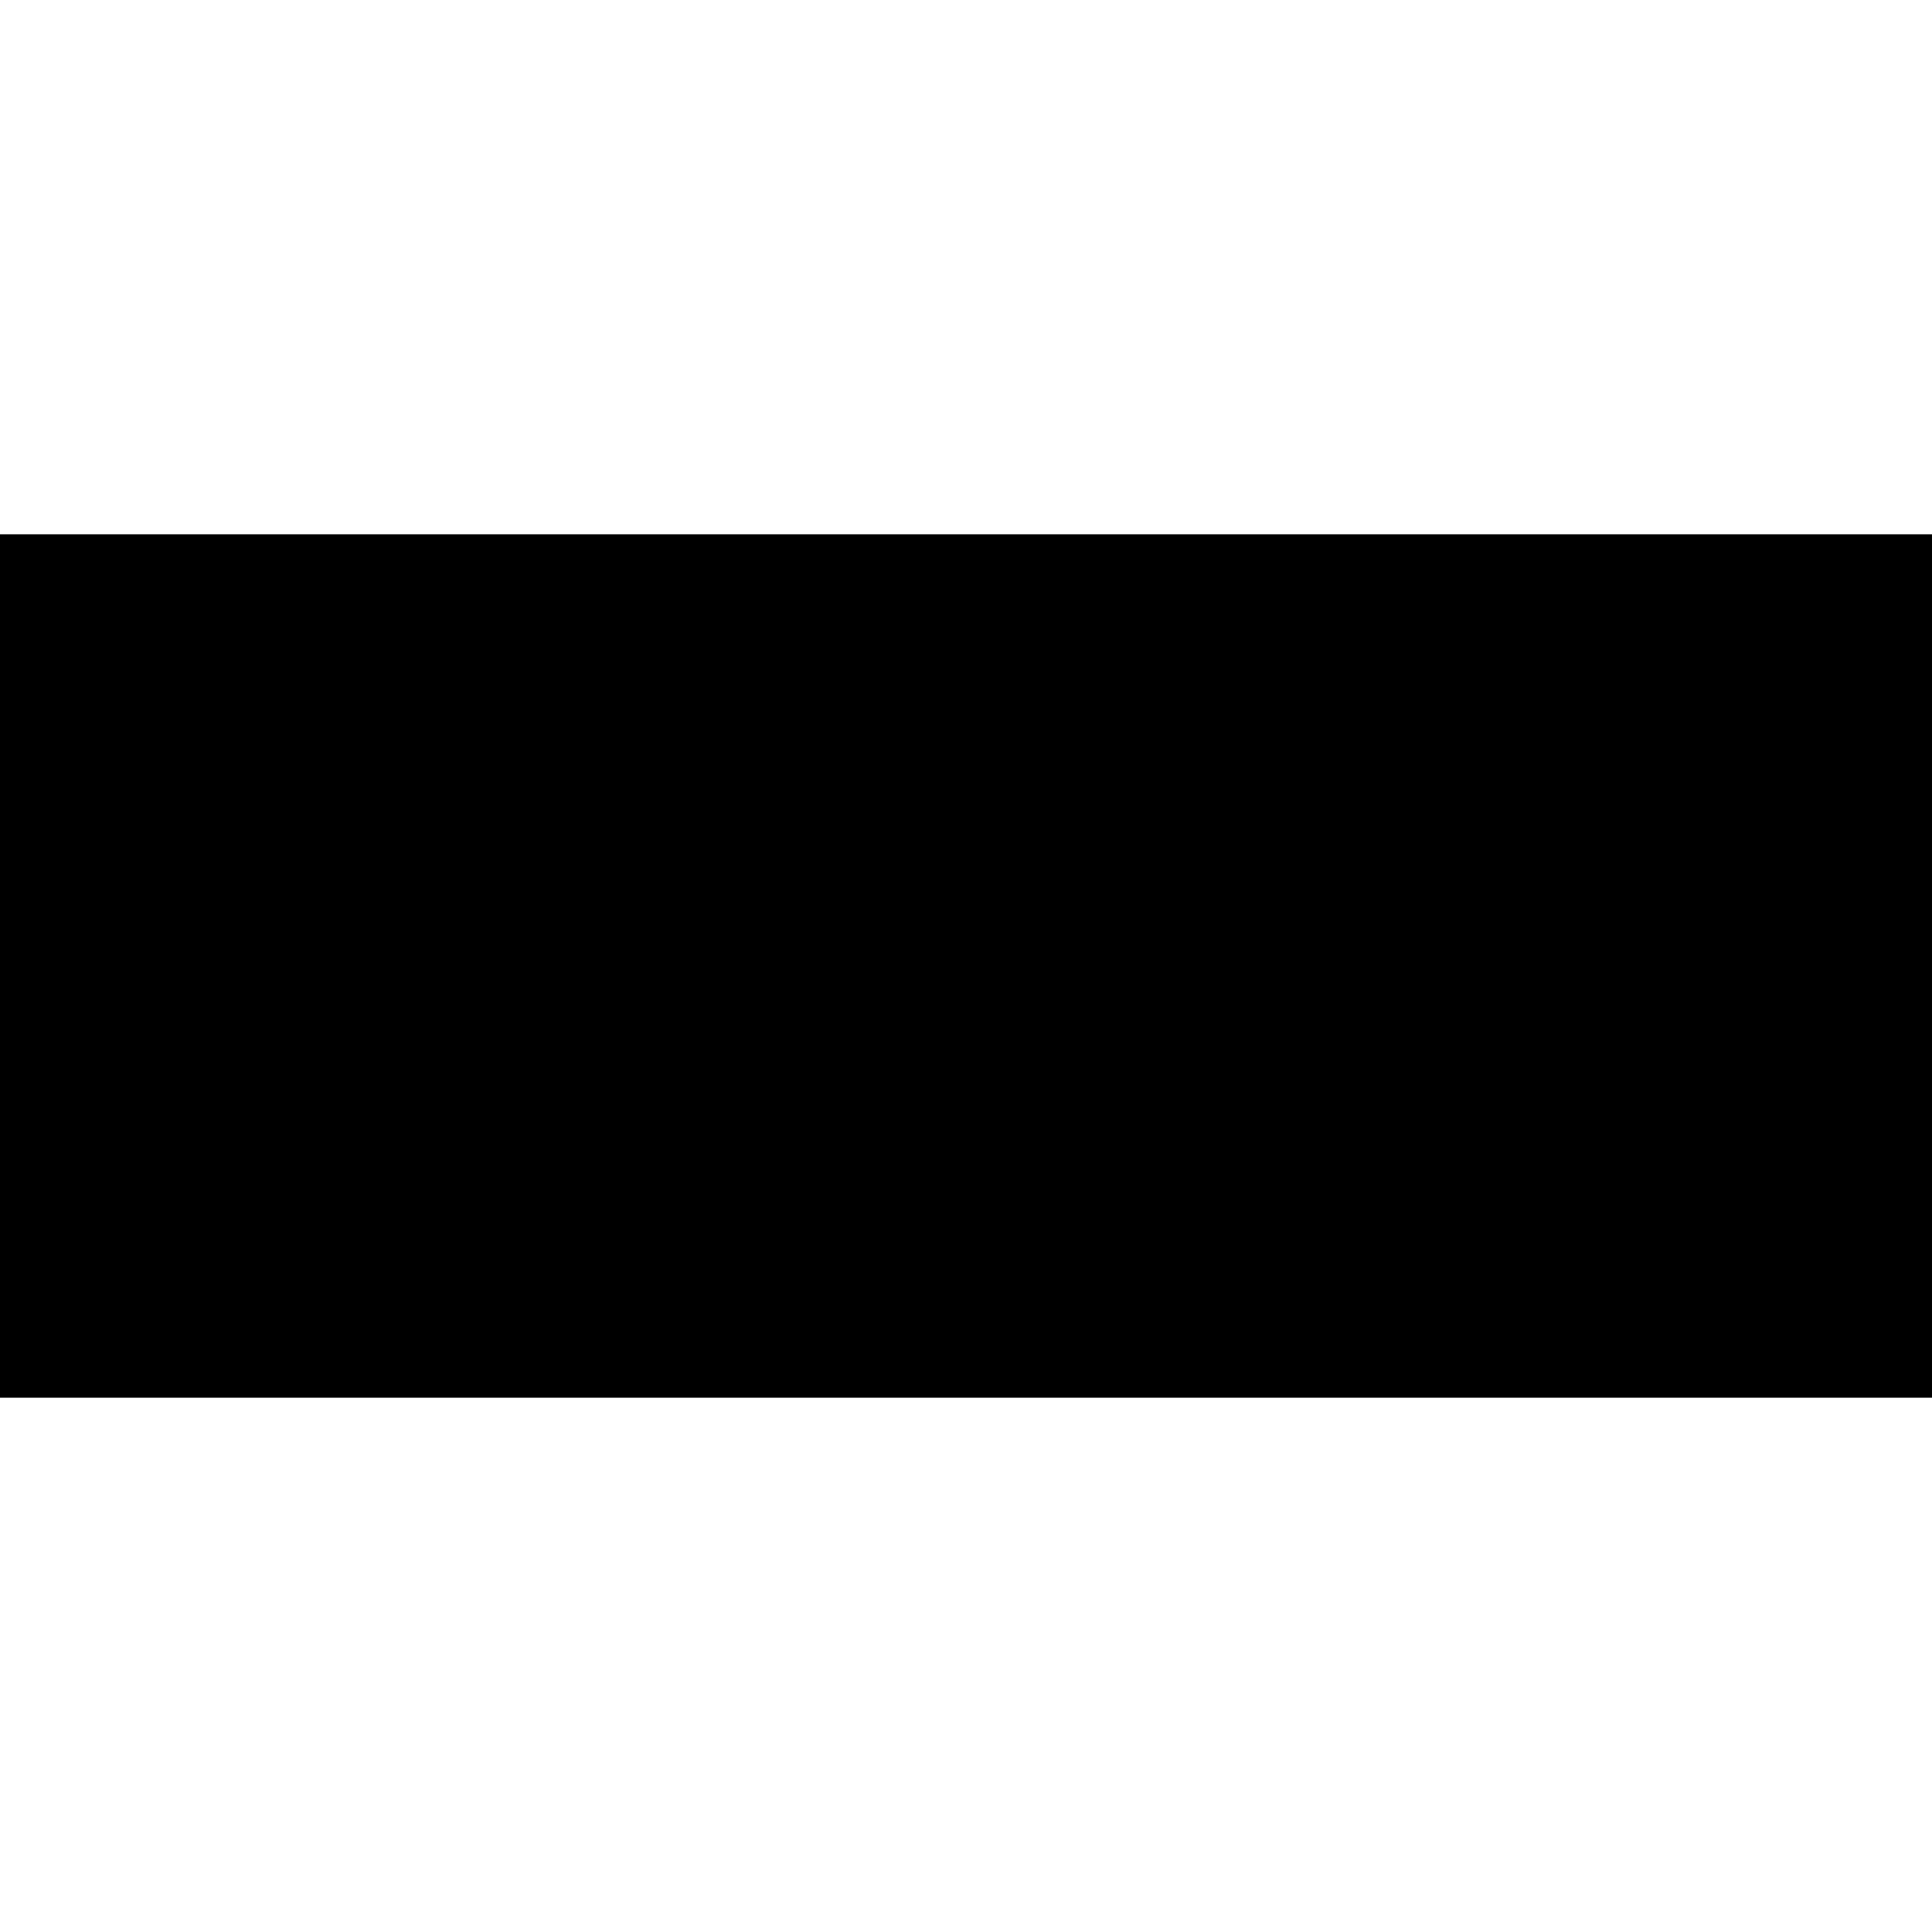
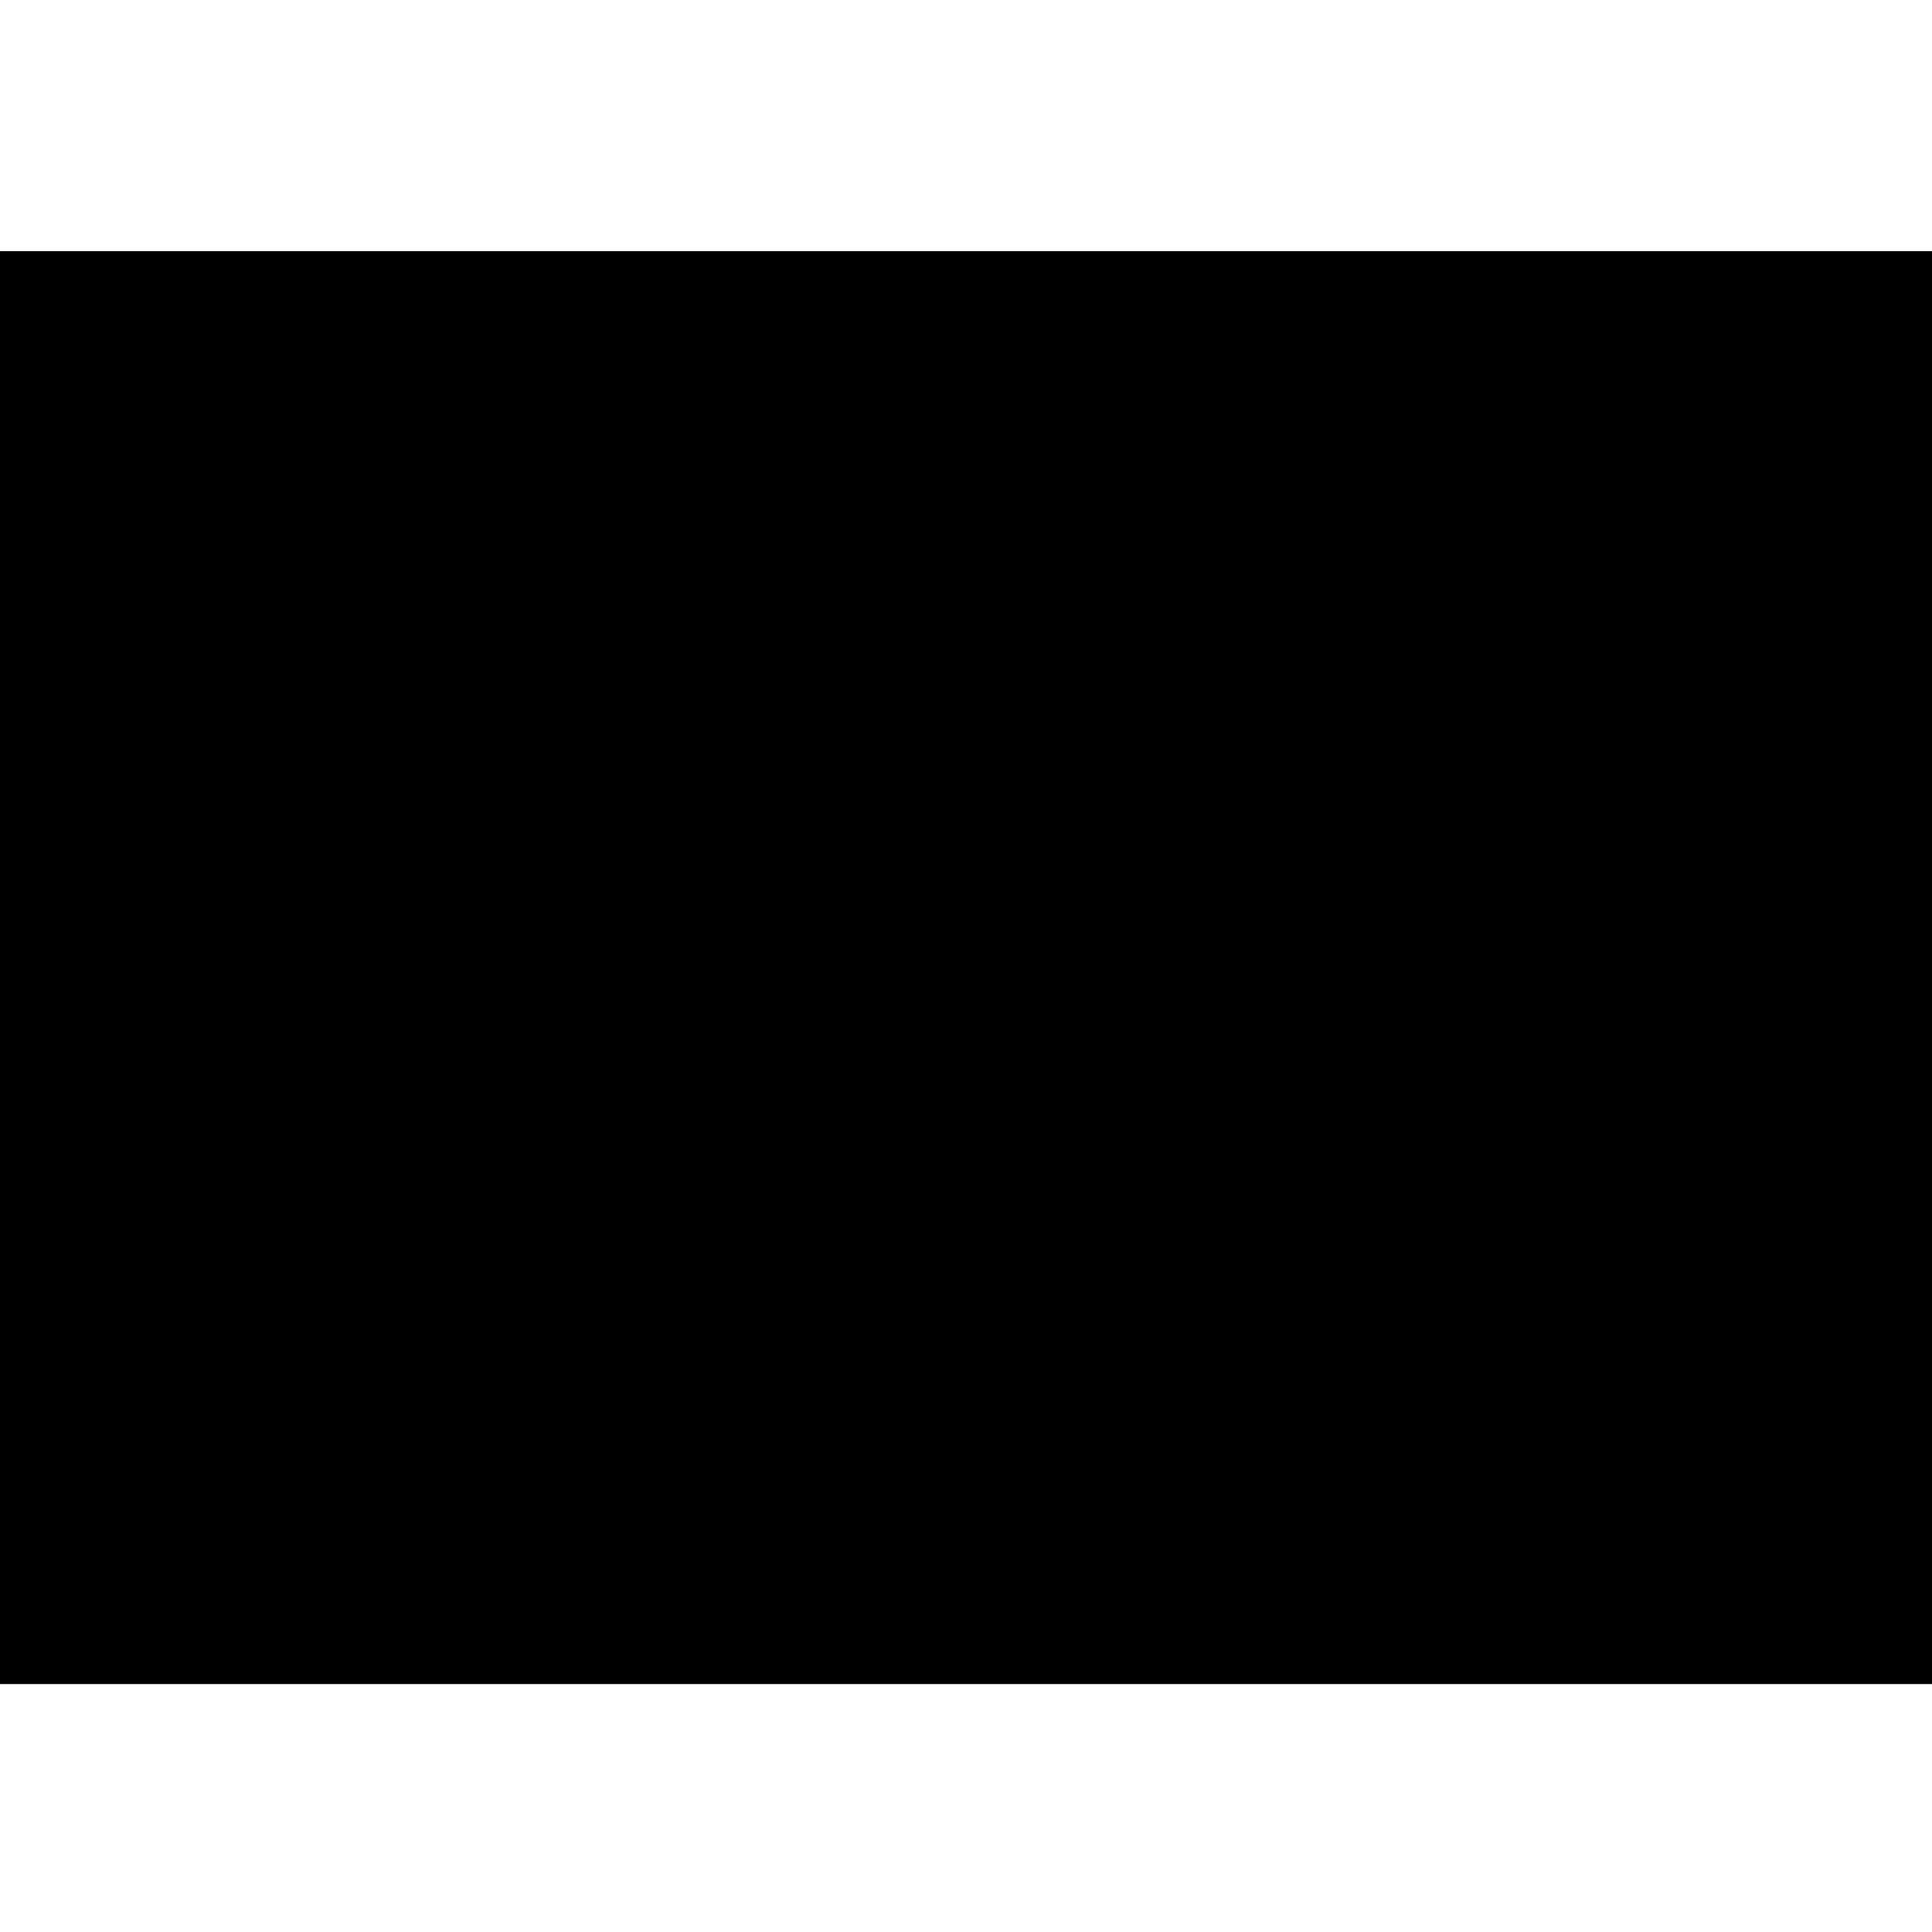
- <svg xmlns="http://www.w3.org/2000/svg" version="1.0" width="546pt" height="546pt" viewBox="0 0 546 546" preserveAspectRatio="xMidYMid meet">
-   <g transform="translate(0,546) scale(0.1,-0.1)" fill="#000000" stroke="none">
-     <path d="M0 2730 l0 -1220 2730 0 2730 0 0 1220 0 1220 -2730 0 -2730 0 0 -1220z" />
+ <svg xmlns="http://www.w3.org/2000/svg" version="1.0" width="600pt" height="600pt" viewBox="0 0 600 600" preserveAspectRatio="xMidYMid meet">
+   <g transform="translate(0,600) scale(0.1,-0.1)" fill="#000000" stroke="none">
+     <path d="M0 2995 l0 -2225 3000 0 3000 0 0 2225 0 2225 -3000 0 -3000 0 0 -2225z" />
  </g>
</svg>
